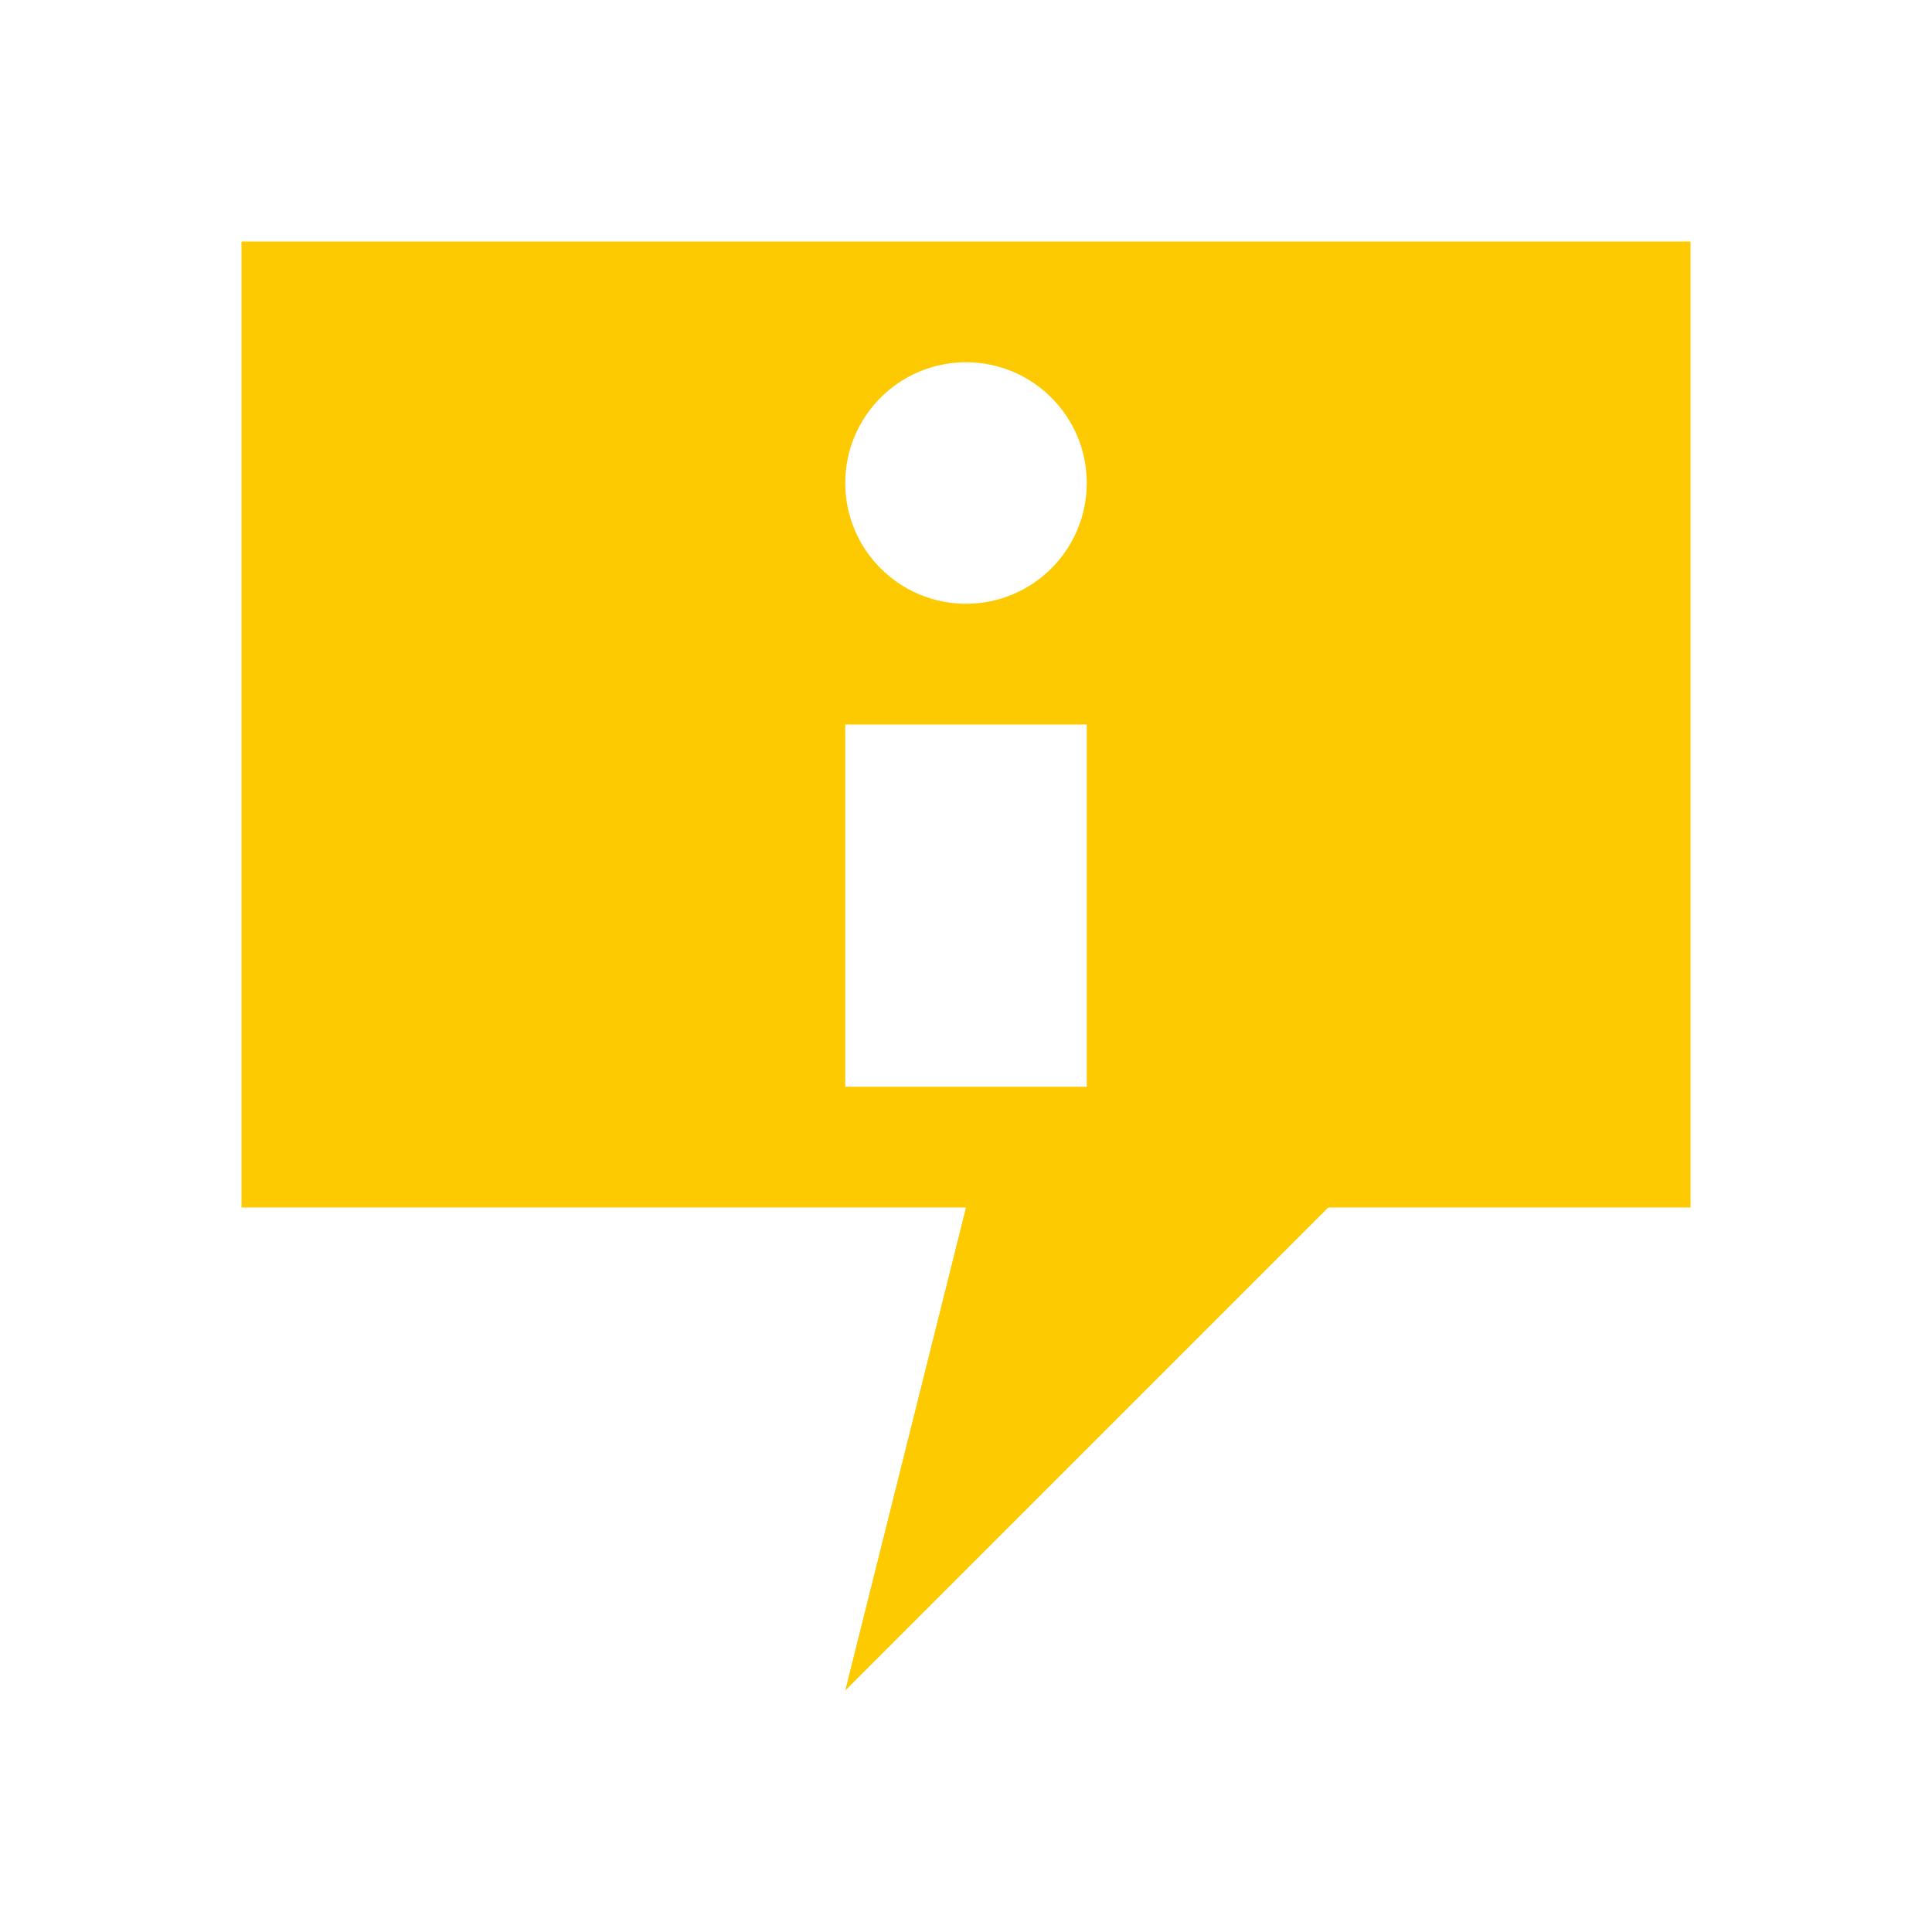
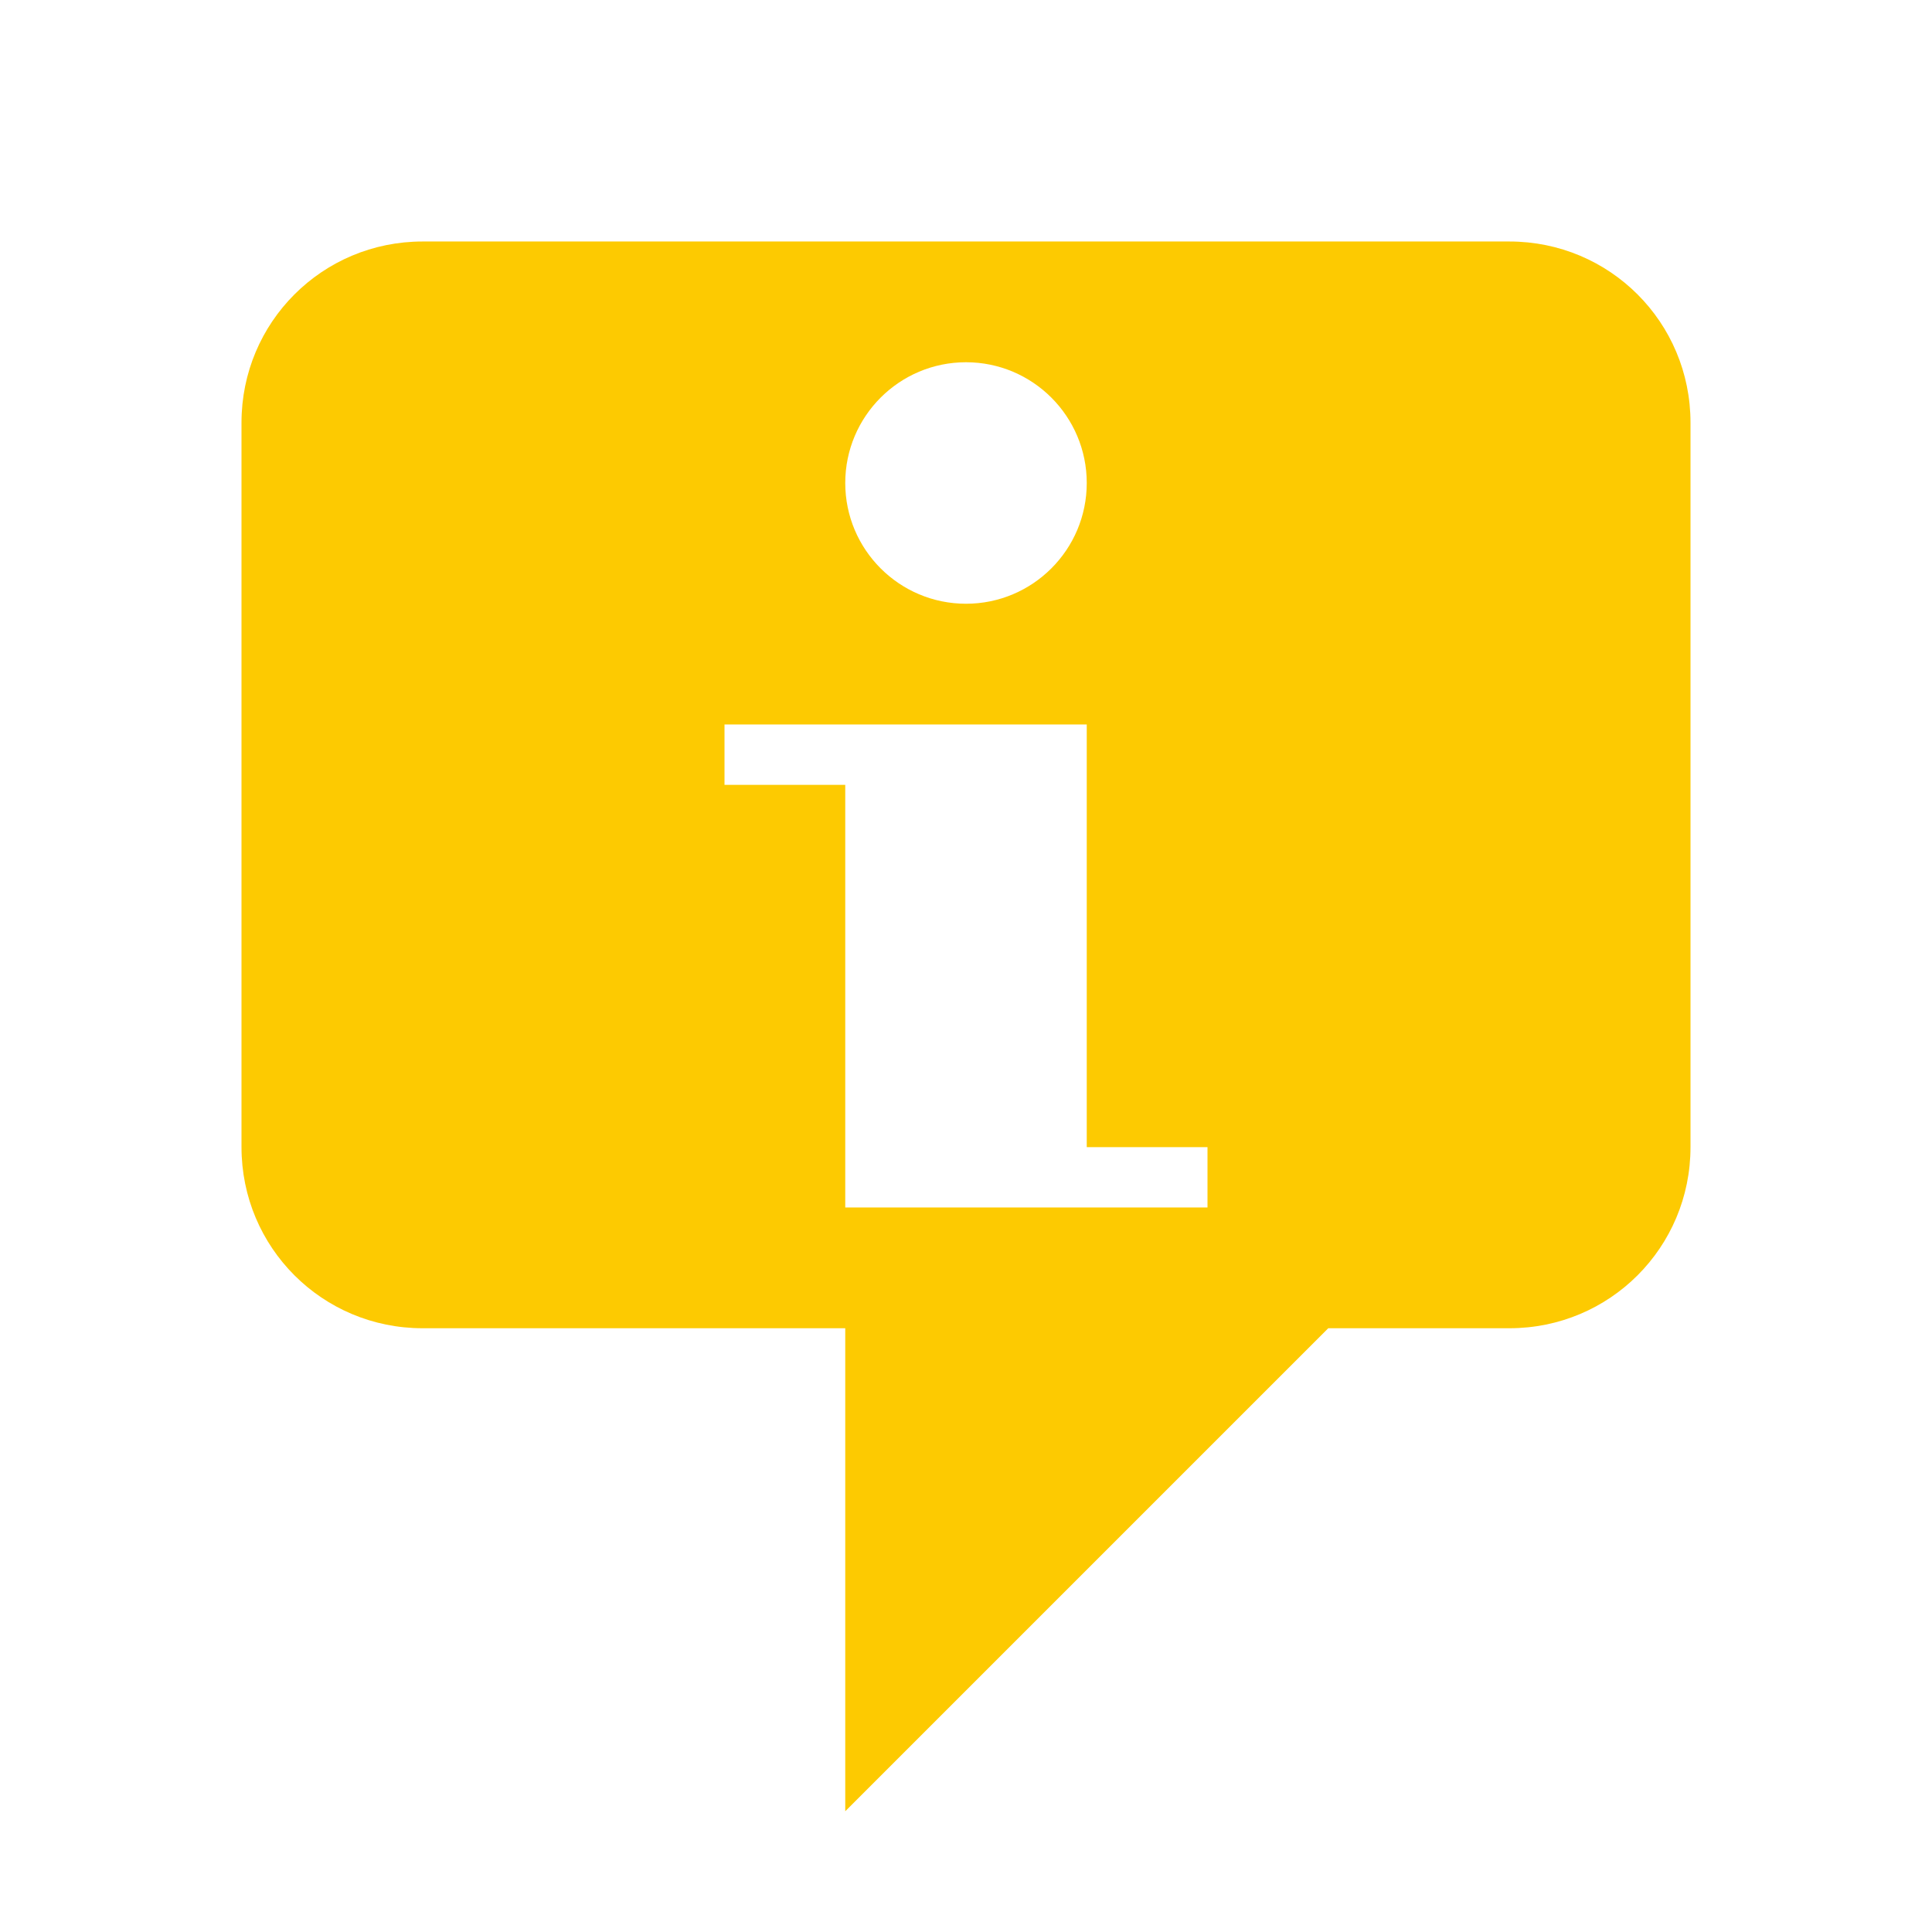
<svg xmlns="http://www.w3.org/2000/svg" width="16" height="16" id="svg2" version="1.1">
  <defs id="defs4" />
  <g id="layer1" transform="translate(0,-1036.362)">
-     <path style="fill:#fdca01;fill-opacity:1;stroke:none" d="M 2 2 L 2 10 L 8 10 L 7 14 L 11 10 L 14 10 L 14 2 L 2 2 z M 8 3 C 8.552 3 9 3.448 9 4 C 9 4.552 8.552 5 8 5 C 7.448 5 7 4.552 7 4 C 7 3.448 7.448 3 8 3 z M 7 6 L 9 6 L 9 9 L 7 9 L 7 6 z " transform="translate(0,1036.362)" id="rect3726" />
+     <path style="fill:#fdca01;fill-opacity:1;stroke:none" d="m 3.5,1038.362 c -0.831,0 -1.5,0.669 -1.5,1.5 l 0,6 c 0,0.831 0.669,1.5 1.5,1.5 l 3.5,0 0,4 4,-4 1.5,0 c 0.831,0 1.5,-0.669 1.5,-1.5 l 0,-6 c 0,-0.831 -0.669,-1.5 -1.5,-1.5 l -9,0 z m 4.5,1 c 0.552,0 1,0.448 1,1 0,0.552 -0.448,1 -1,1 -0.552,0 -1,-0.448 -1,-1 0,-0.552 0.448,-1 1,-1 z m -2,3 0.5,0 2.5,0 0,3 0,0.5 1,0 0,0.5 -3,0 0,-3.5 -1,0 0,-0.5 z" id="rect3726-9" />
  </g>
</svg>
